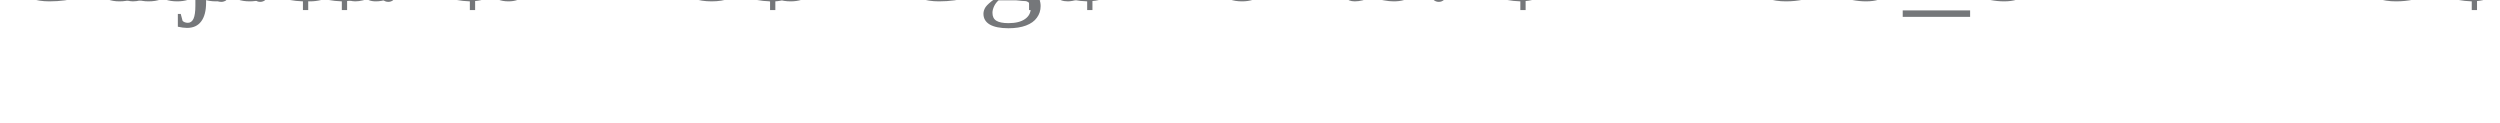
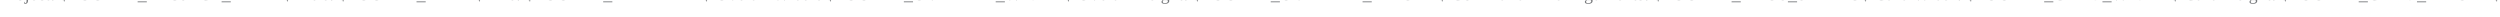
- <svg xmlns="http://www.w3.org/2000/svg" baseProfile="full" viewBox="0 0 $VIEWPORT$" id="CardSheet">
+ <svg xmlns="http://www.w3.org/2000/svg" baseProfile="full" viewBox="0 0 $VIEWBOX$" id="CardSheet">
  <g id="card-group">
        $CUT$
    </g>
  <g id="document-labels" class="labels" fill="#75777a" stroke="none">
-     <text x="$LABEL_X$" y="$LABEL_PROJECT_Y$" class="small">Project: $PROJECT$</text>
-     <text x="$LABEL_X$" y="$LABEL_TITLE_Y$" class="small">Title: $TITLE$</text>
-     <text x="$LABEL_X$" y="$LABEL_FILENAME_Y$" class="small">File: $FILENAME$</text>
-     <text x="$LABEL_X$" y="$ARGS_STRING_Y$" class="small">Command Line Arguments: $ARGS_STRING$</text>
+     <text x="$LABEL_X$" y="$LABEL_PROJECT_Y$">
+       <tspan x="$LABEL_X$" dy="$LABEL_Y_SPACING$" class="small">Project: $FOOTER_PROJECT_NAME$</tspan>
+       <tspan x="$LABEL_X$" dy="$LABEL_Y_SPACING$" class="small">Title: $FOOTER_TITLE$</tspan>
+       <tspan x="$LABEL_X$" dy="$LABEL_Y_SPACING$" class="small">File: $FOOTER_FILENAME$</tspan>
+       <tspan x="$LABEL_X$" dy="$LABEL_Y_SPACING$" class="small">Overall Width: $FOOTER_OVERALL_WIDTH$</tspan>
+       <tspan x="$LABEL_X$" dy="$LABEL_Y_SPACING$" class="small">Overall Height: $FOOTER_OVERALL_HEIGHT$</tspan>
+       <tspan x="$LABEL_X$" dy="$LABEL_Y_SPACING$" class="small">Command Line Arguments: $FOOTER_ARGS_STRING$</tspan>
+       <tspan x="$LABEL_X$" dy="$LABEL_Y_SPACING$" class="small">Card Width: $FOOTER_CARD_WIDTH$</tspan>
+       <tspan x="$LABEL_X$" dy="$LABEL_Y_SPACING$" class="small">Card Height: $FOOTER_CARD_HEIGHT$</tspan>
+     </text>
  </g>
</svg>
